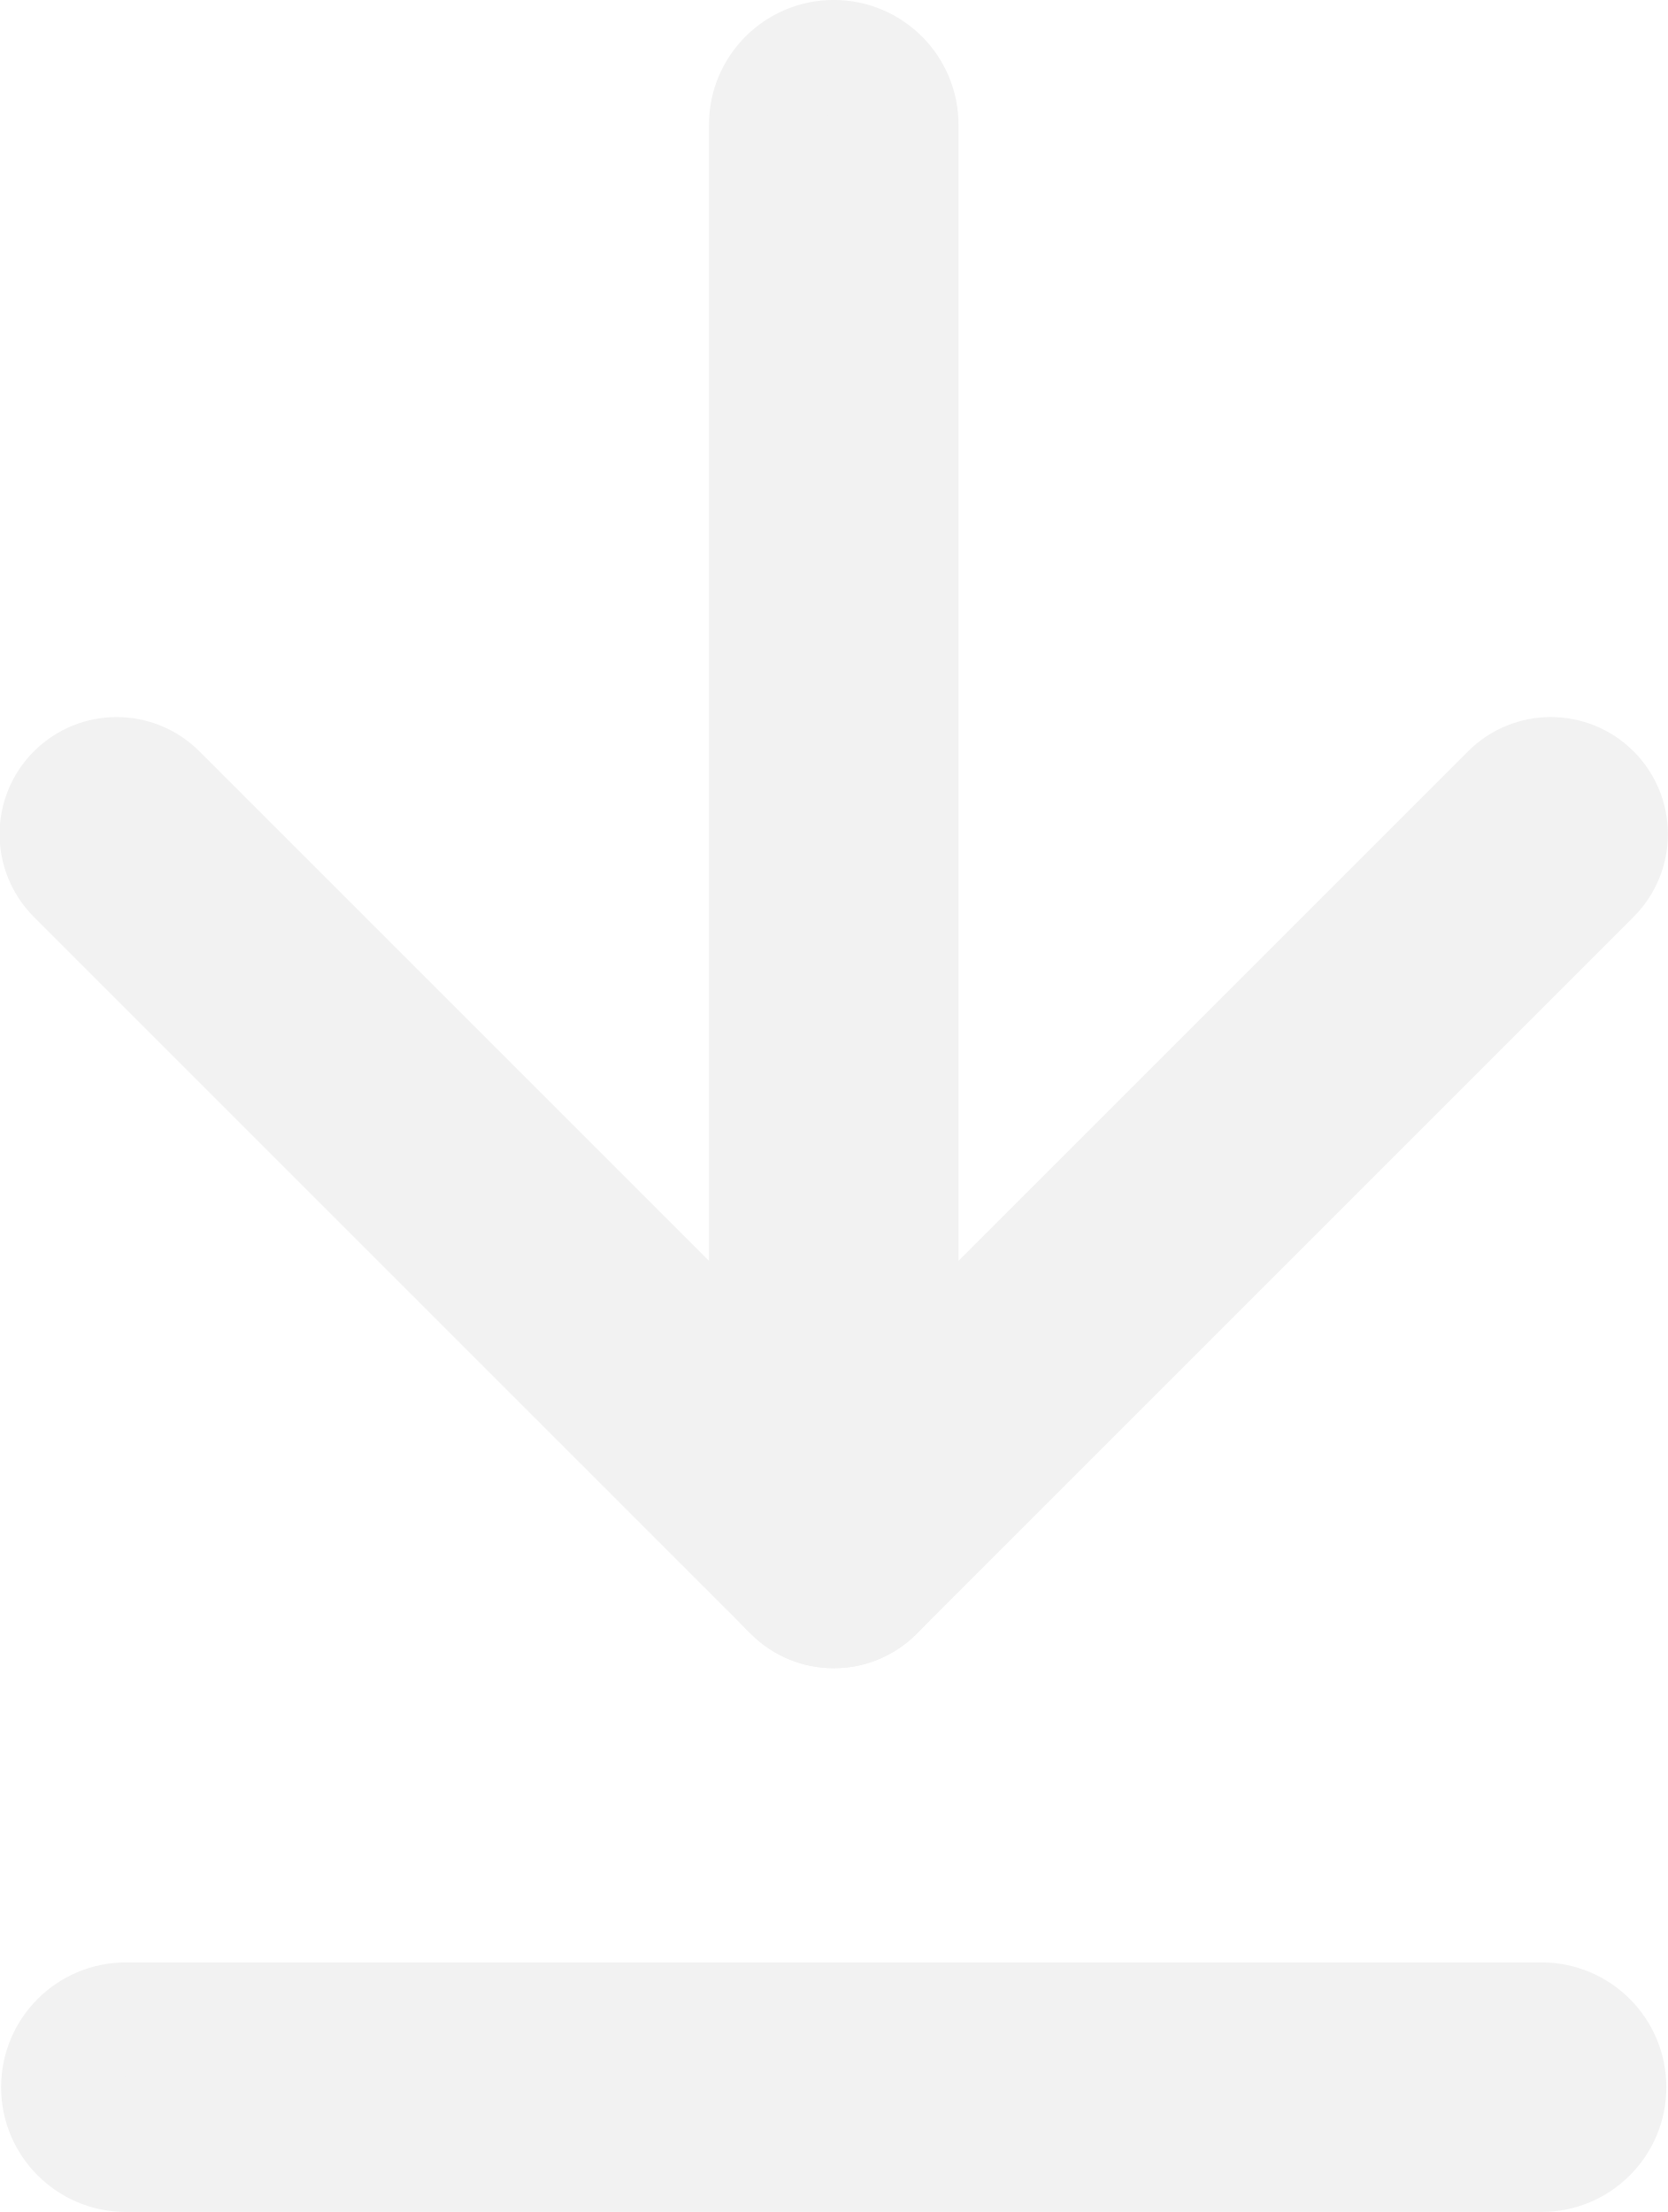
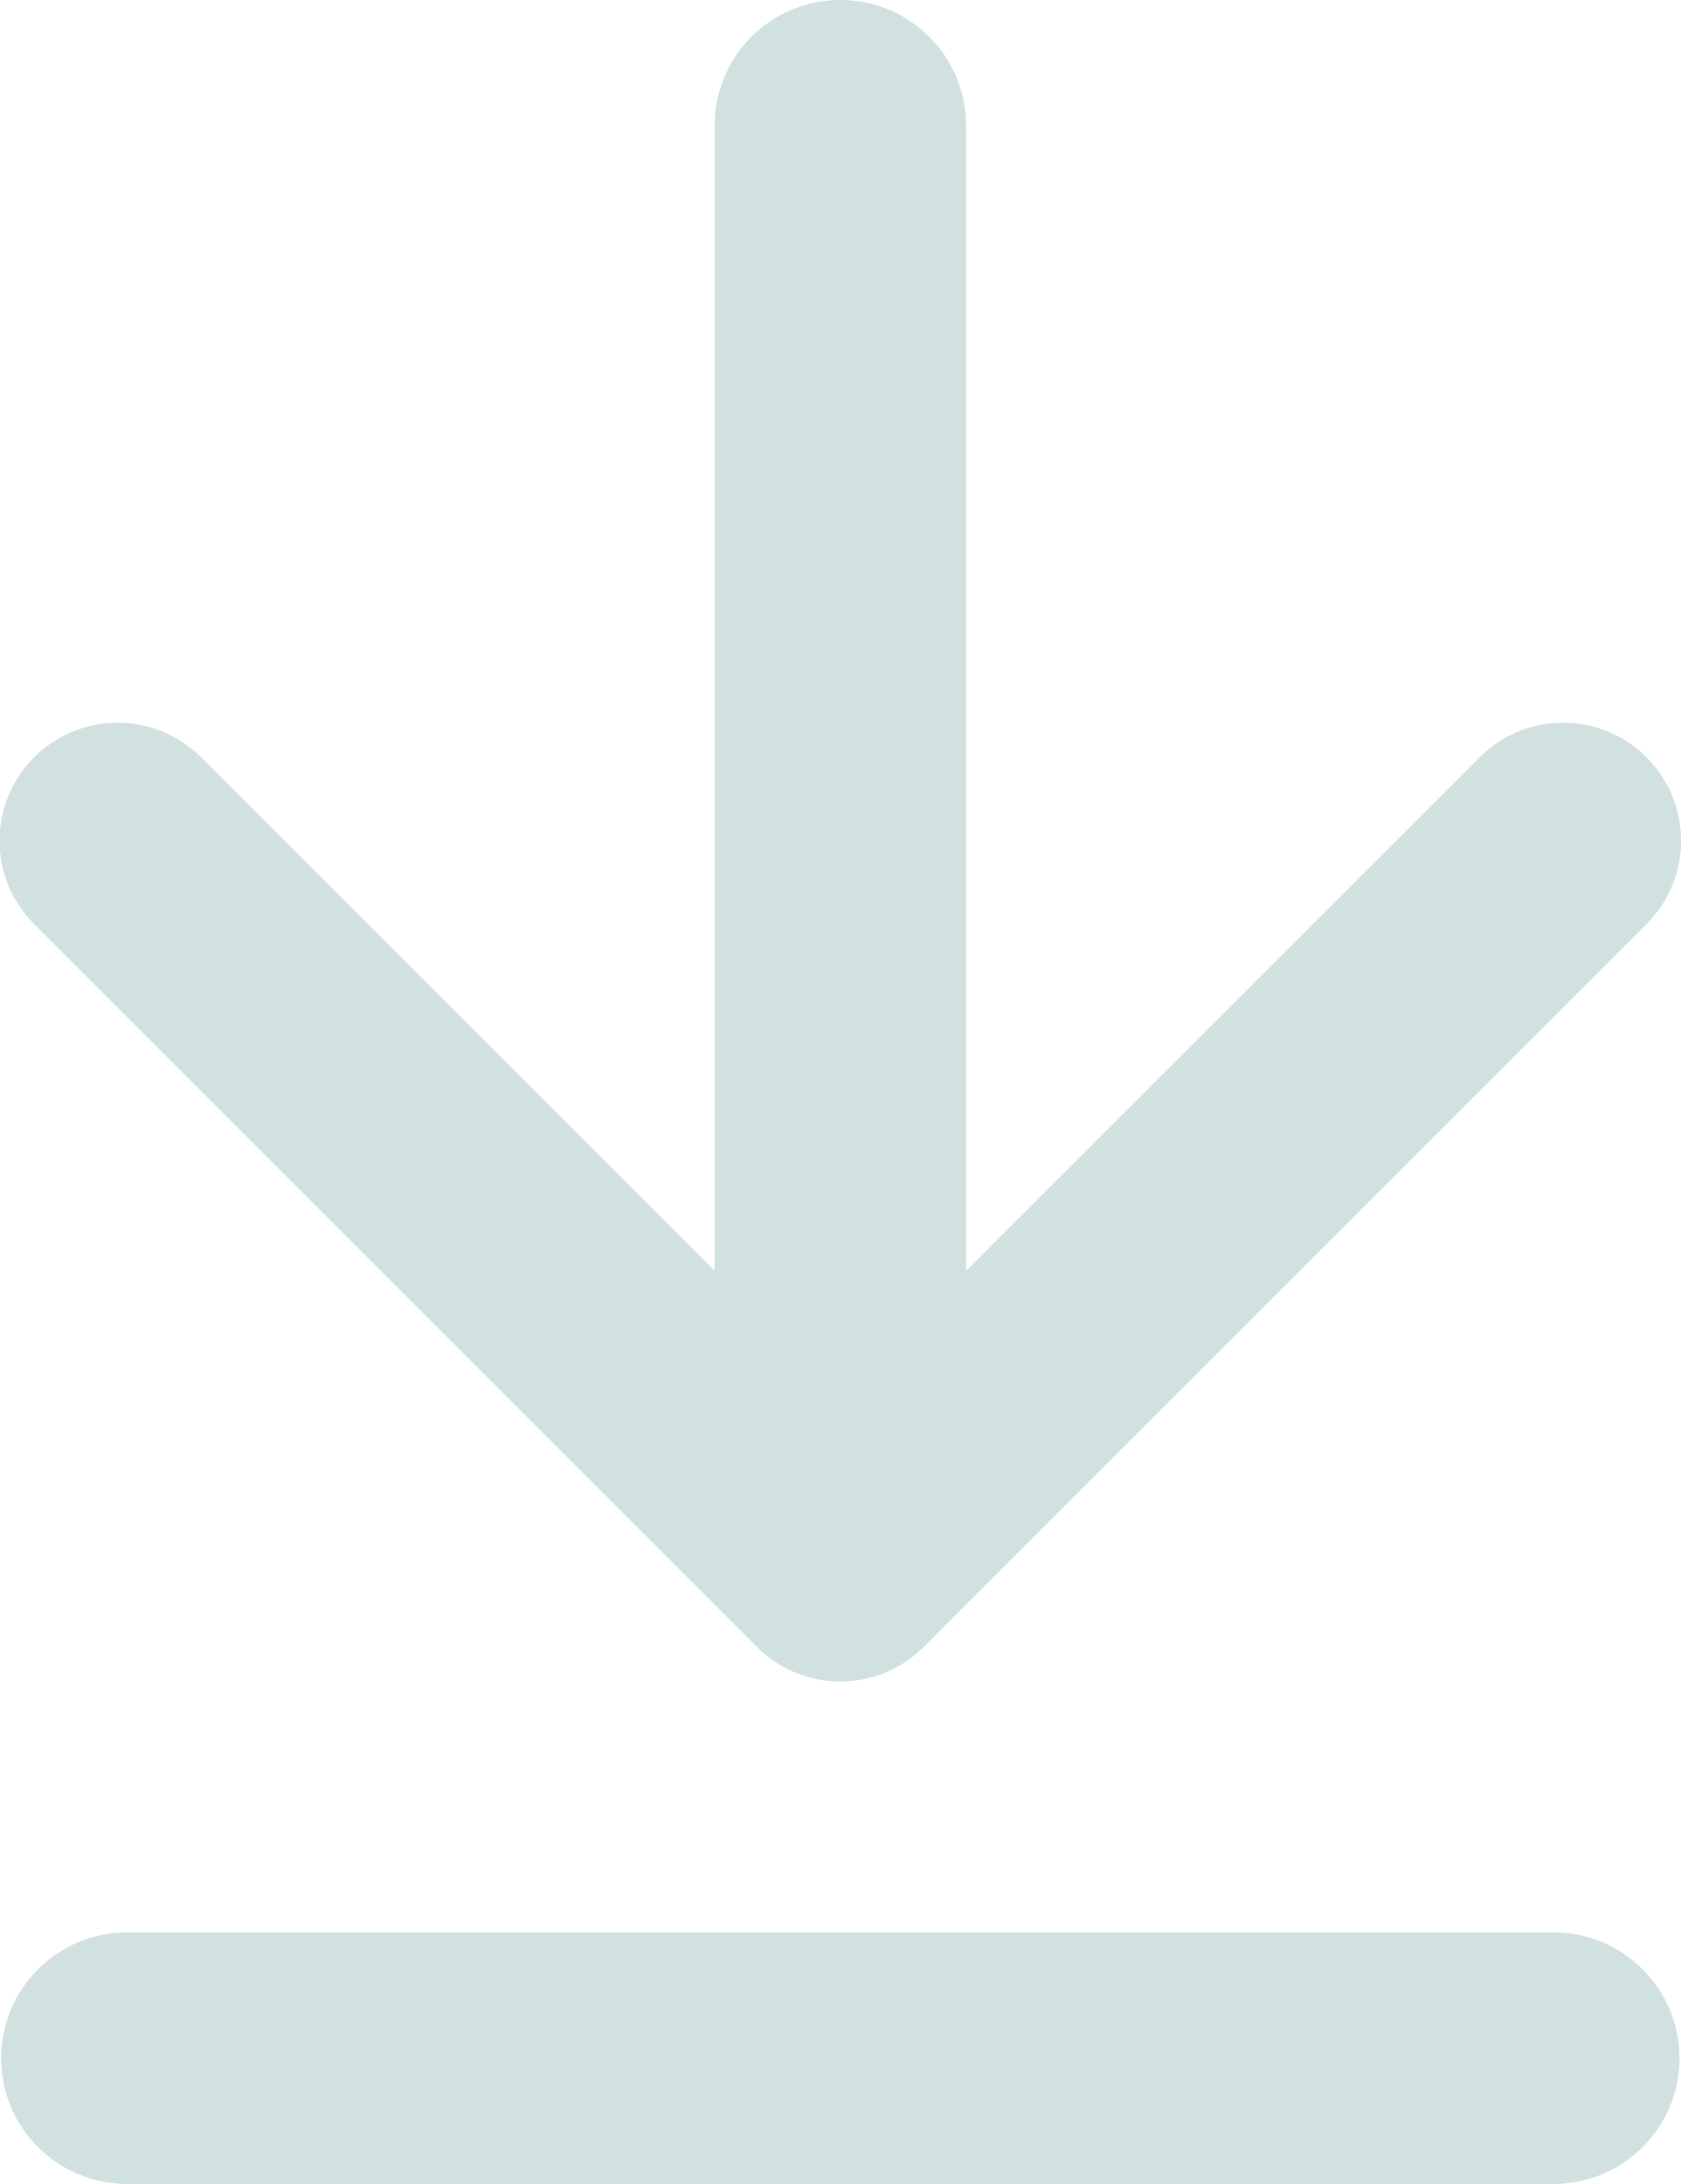
- <svg xmlns="http://www.w3.org/2000/svg" width="93.954" height="124.648" viewBox="0 0 93.954 124.648" version="1.1" id="svg1" xml:space="preserve">
+ <svg xmlns="http://www.w3.org/2000/svg" width="93.954" height="122.108" viewBox="0 0 93.954 122.108" version="1.1" id="svg1" xml:space="preserve">
  <defs id="defs1" />
  <g id="layer1" transform="translate(-1902.955,-1712.375)">
    <g id="g11" transform="matrix(0,1.818701,-1.818654,0,5580.065,-19432.966)" style="fill:#e6e6e6;stroke-width:2.078">
-       <rect style="fill:#f2f2f2;fill-opacity:1;stroke:#f2f2f2;stroke-width:3.533;stroke-linecap:square;stroke-miterlimit:4.7;stroke-dasharray:none;stroke-opacity:1" id="rect1" width="48.058" height="4.199" x="11628.383" y="1993.955" ry="2.1" rx="2.1" />
-       <rect style="fill:#f2f2f2;fill-opacity:1;stroke:#f2f2f2;stroke-width:3.533;stroke-linecap:square;stroke-miterlimit:4.7;stroke-dasharray:none;stroke-opacity:1" id="rect9" width="48.06" height="4.199" x="1972.025" y="-11693.387" ry="2.1" rx="2.1" transform="rotate(90)" />
-       <rect style="fill:#f2f2f2;fill-opacity:1;stroke:#f2f2f2;stroke-width:3.533;stroke-linecap:square;stroke-miterlimit:4.7;stroke-dasharray:none;stroke-opacity:1" id="rect10" width="35.14" height="3.721" x="9633.389" y="-6845.681" transform="rotate(45)" rx="1.86" ry="1.86" />
-       <rect style="fill:#f2f2f2;fill-opacity:1;stroke:#f2f2f2;stroke-width:3.533;stroke-linecap:square;stroke-miterlimit:4.7;stroke-dasharray:none;stroke-opacity:1" id="rect11" width="35.14" height="3.721" x="-6845.681" y="9664.808" transform="matrix(-0.7071068,0.7071068,0.7071068,0.7071068,0,0)" ry="1.86" rx="1.86" />
+       <rect style="fill:#d1e1df;fill-opacity:1;stroke:#d1e1df;stroke-width:3.533;stroke-linecap:square;stroke-miterlimit:4.7;stroke-dasharray:none;stroke-opacity:1" id="rect1" width="48.058" height="4.199" x="11628.383" y="1993.955" ry="2.1" rx="2.1" />
+       <rect style="fill:#d1e1df;fill-opacity:1;stroke:#d1e1df;stroke-width:3.533;stroke-linecap:square;stroke-miterlimit:4.7;stroke-dasharray:none;stroke-opacity:1" id="rect2" width="48.06" height="4.199" x="1972.025" y="-11691.99" ry="2.1" rx="2.1" transform="rotate(90)" />
+       <rect style="fill:#d1e1df;fill-opacity:1;stroke:#d1e1df;stroke-width:3.533;stroke-linecap:square;stroke-miterlimit:4.7;stroke-dasharray:none;stroke-opacity:1" id="rect10" width="35.14" height="3.721" x="9633.389" y="-6845.681" transform="rotate(45)" rx="1.86" ry="1.86" />
+       <rect style="fill:#d1e1df;fill-opacity:1;stroke:#d1e1df;stroke-width:3.533;stroke-linecap:square;stroke-miterlimit:4.7;stroke-dasharray:none;stroke-opacity:1" id="rect11" width="35.14" height="3.721" x="-6845.681" y="9664.808" transform="matrix(-0.7071068,0.7071068,0.7071068,0.7071068,0,0)" ry="1.86" rx="1.86" />
    </g>
  </g>
</svg>
